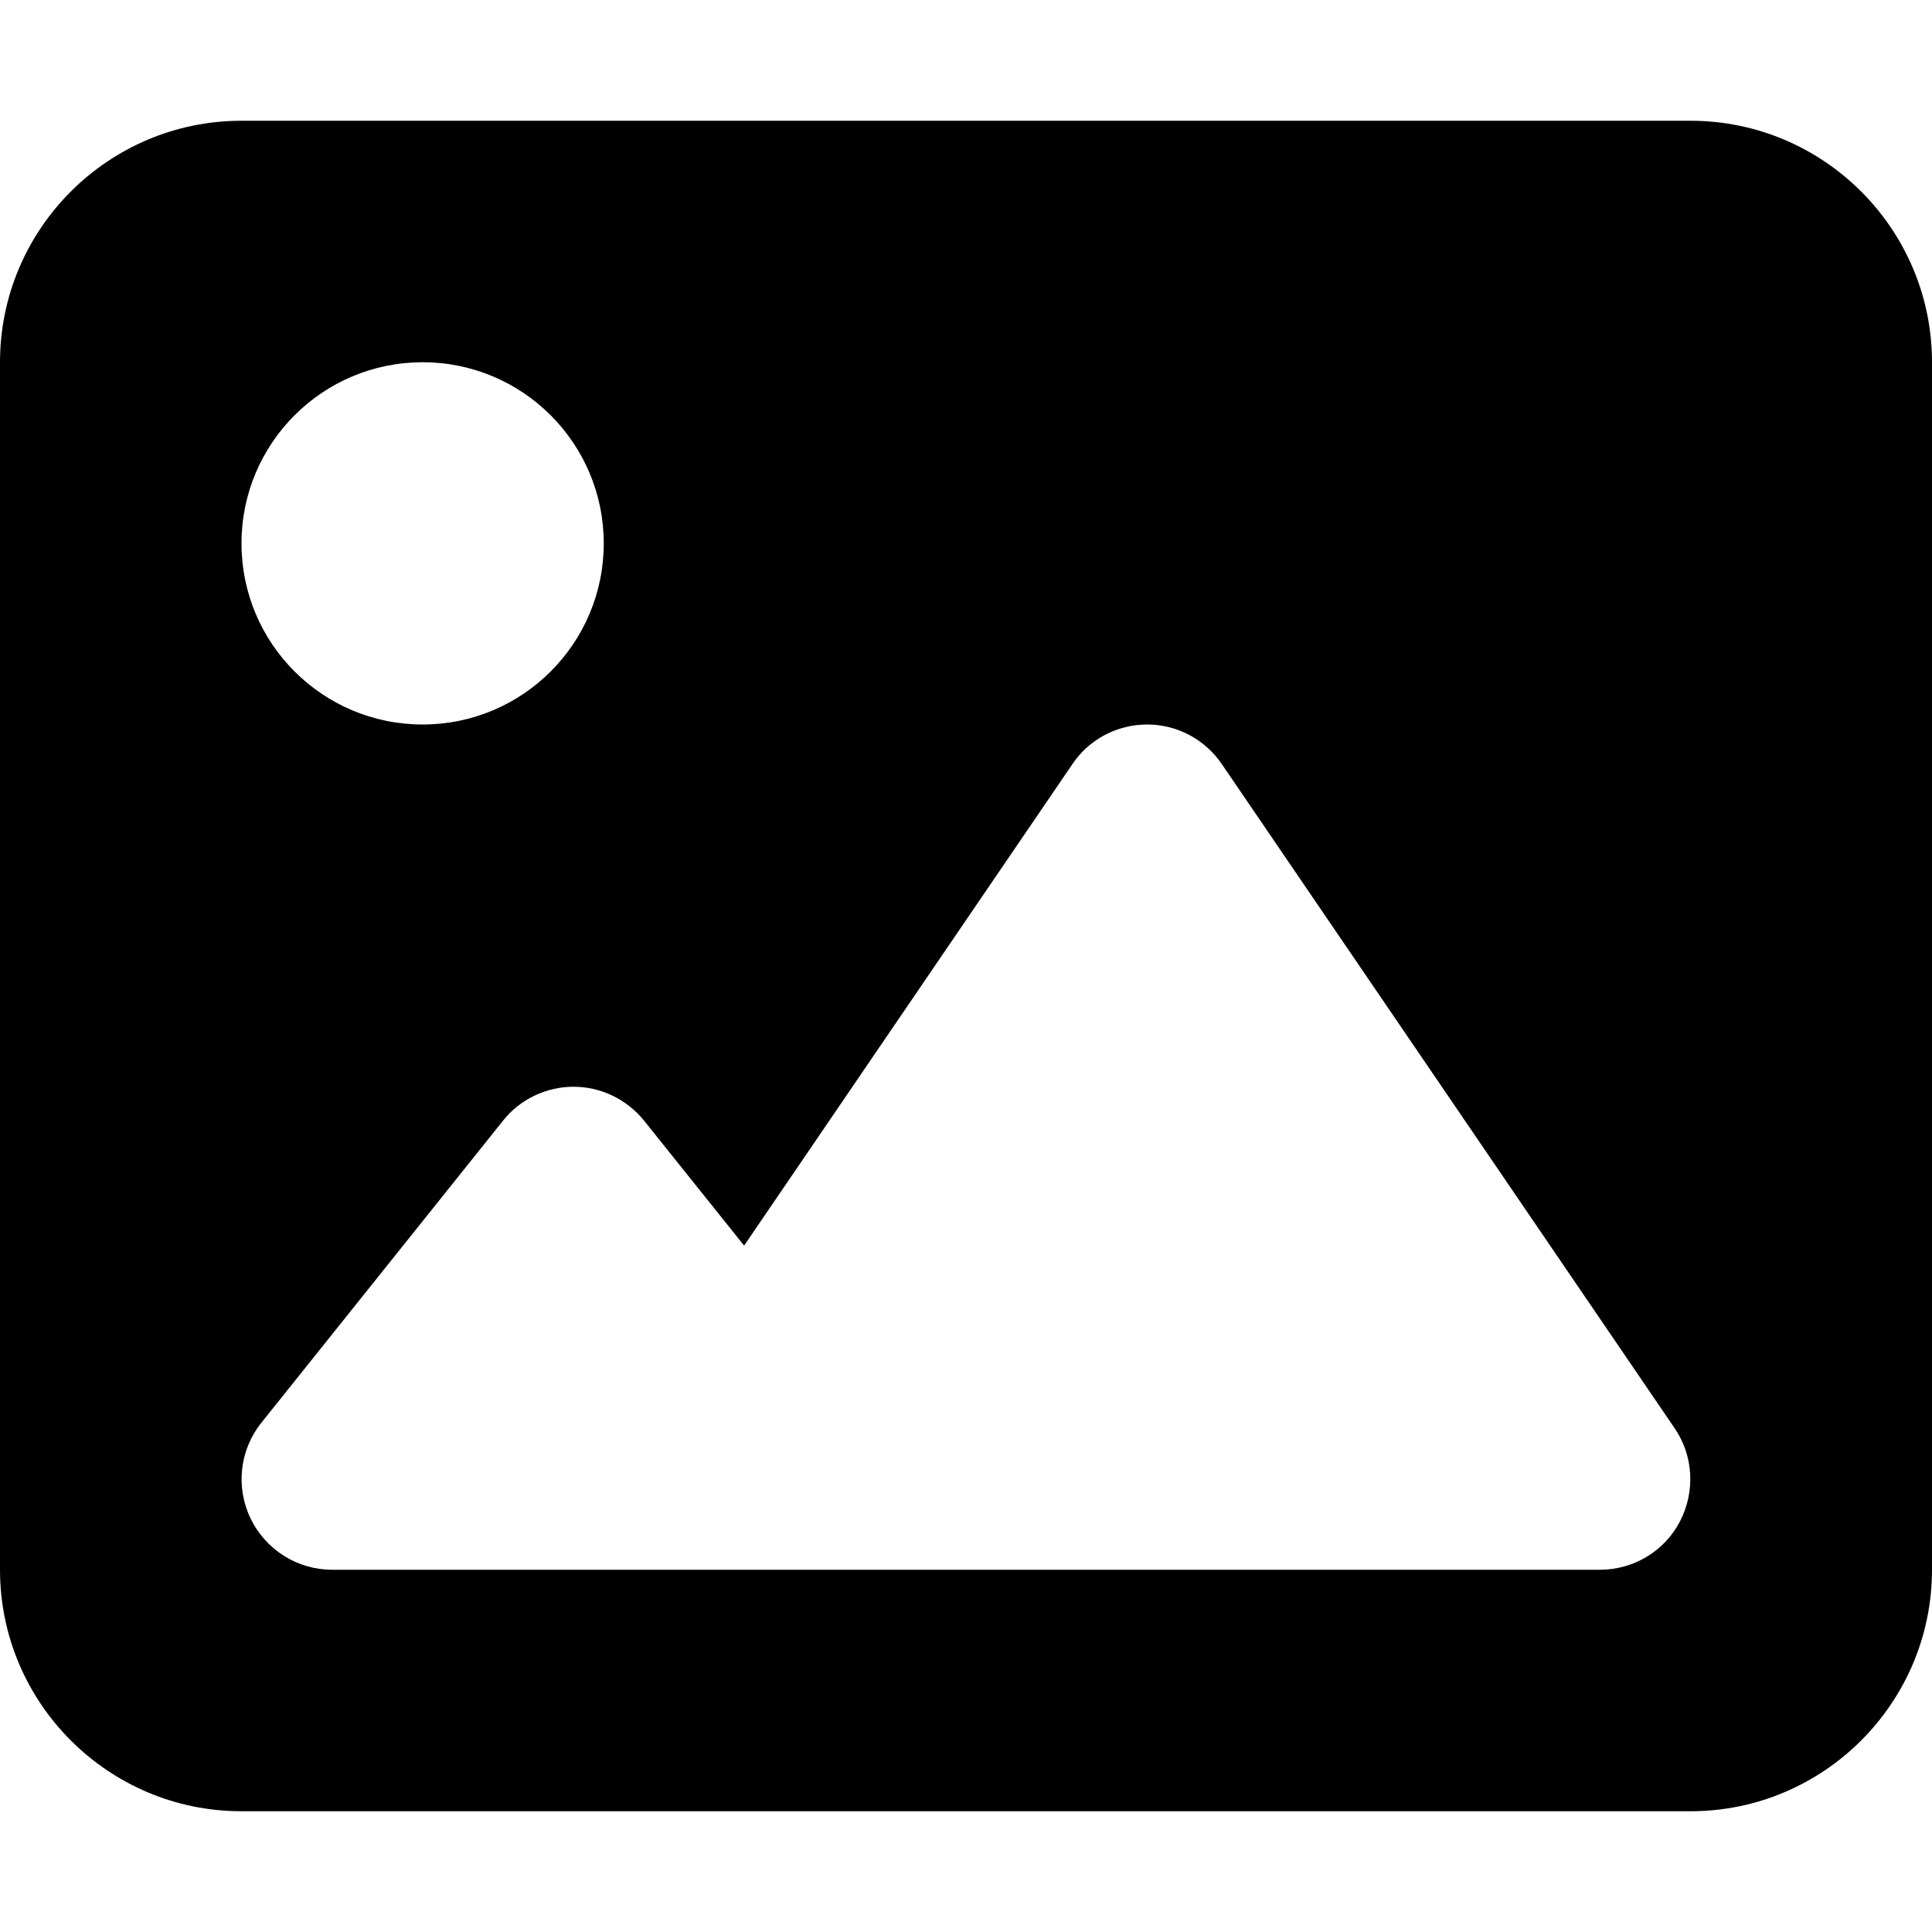
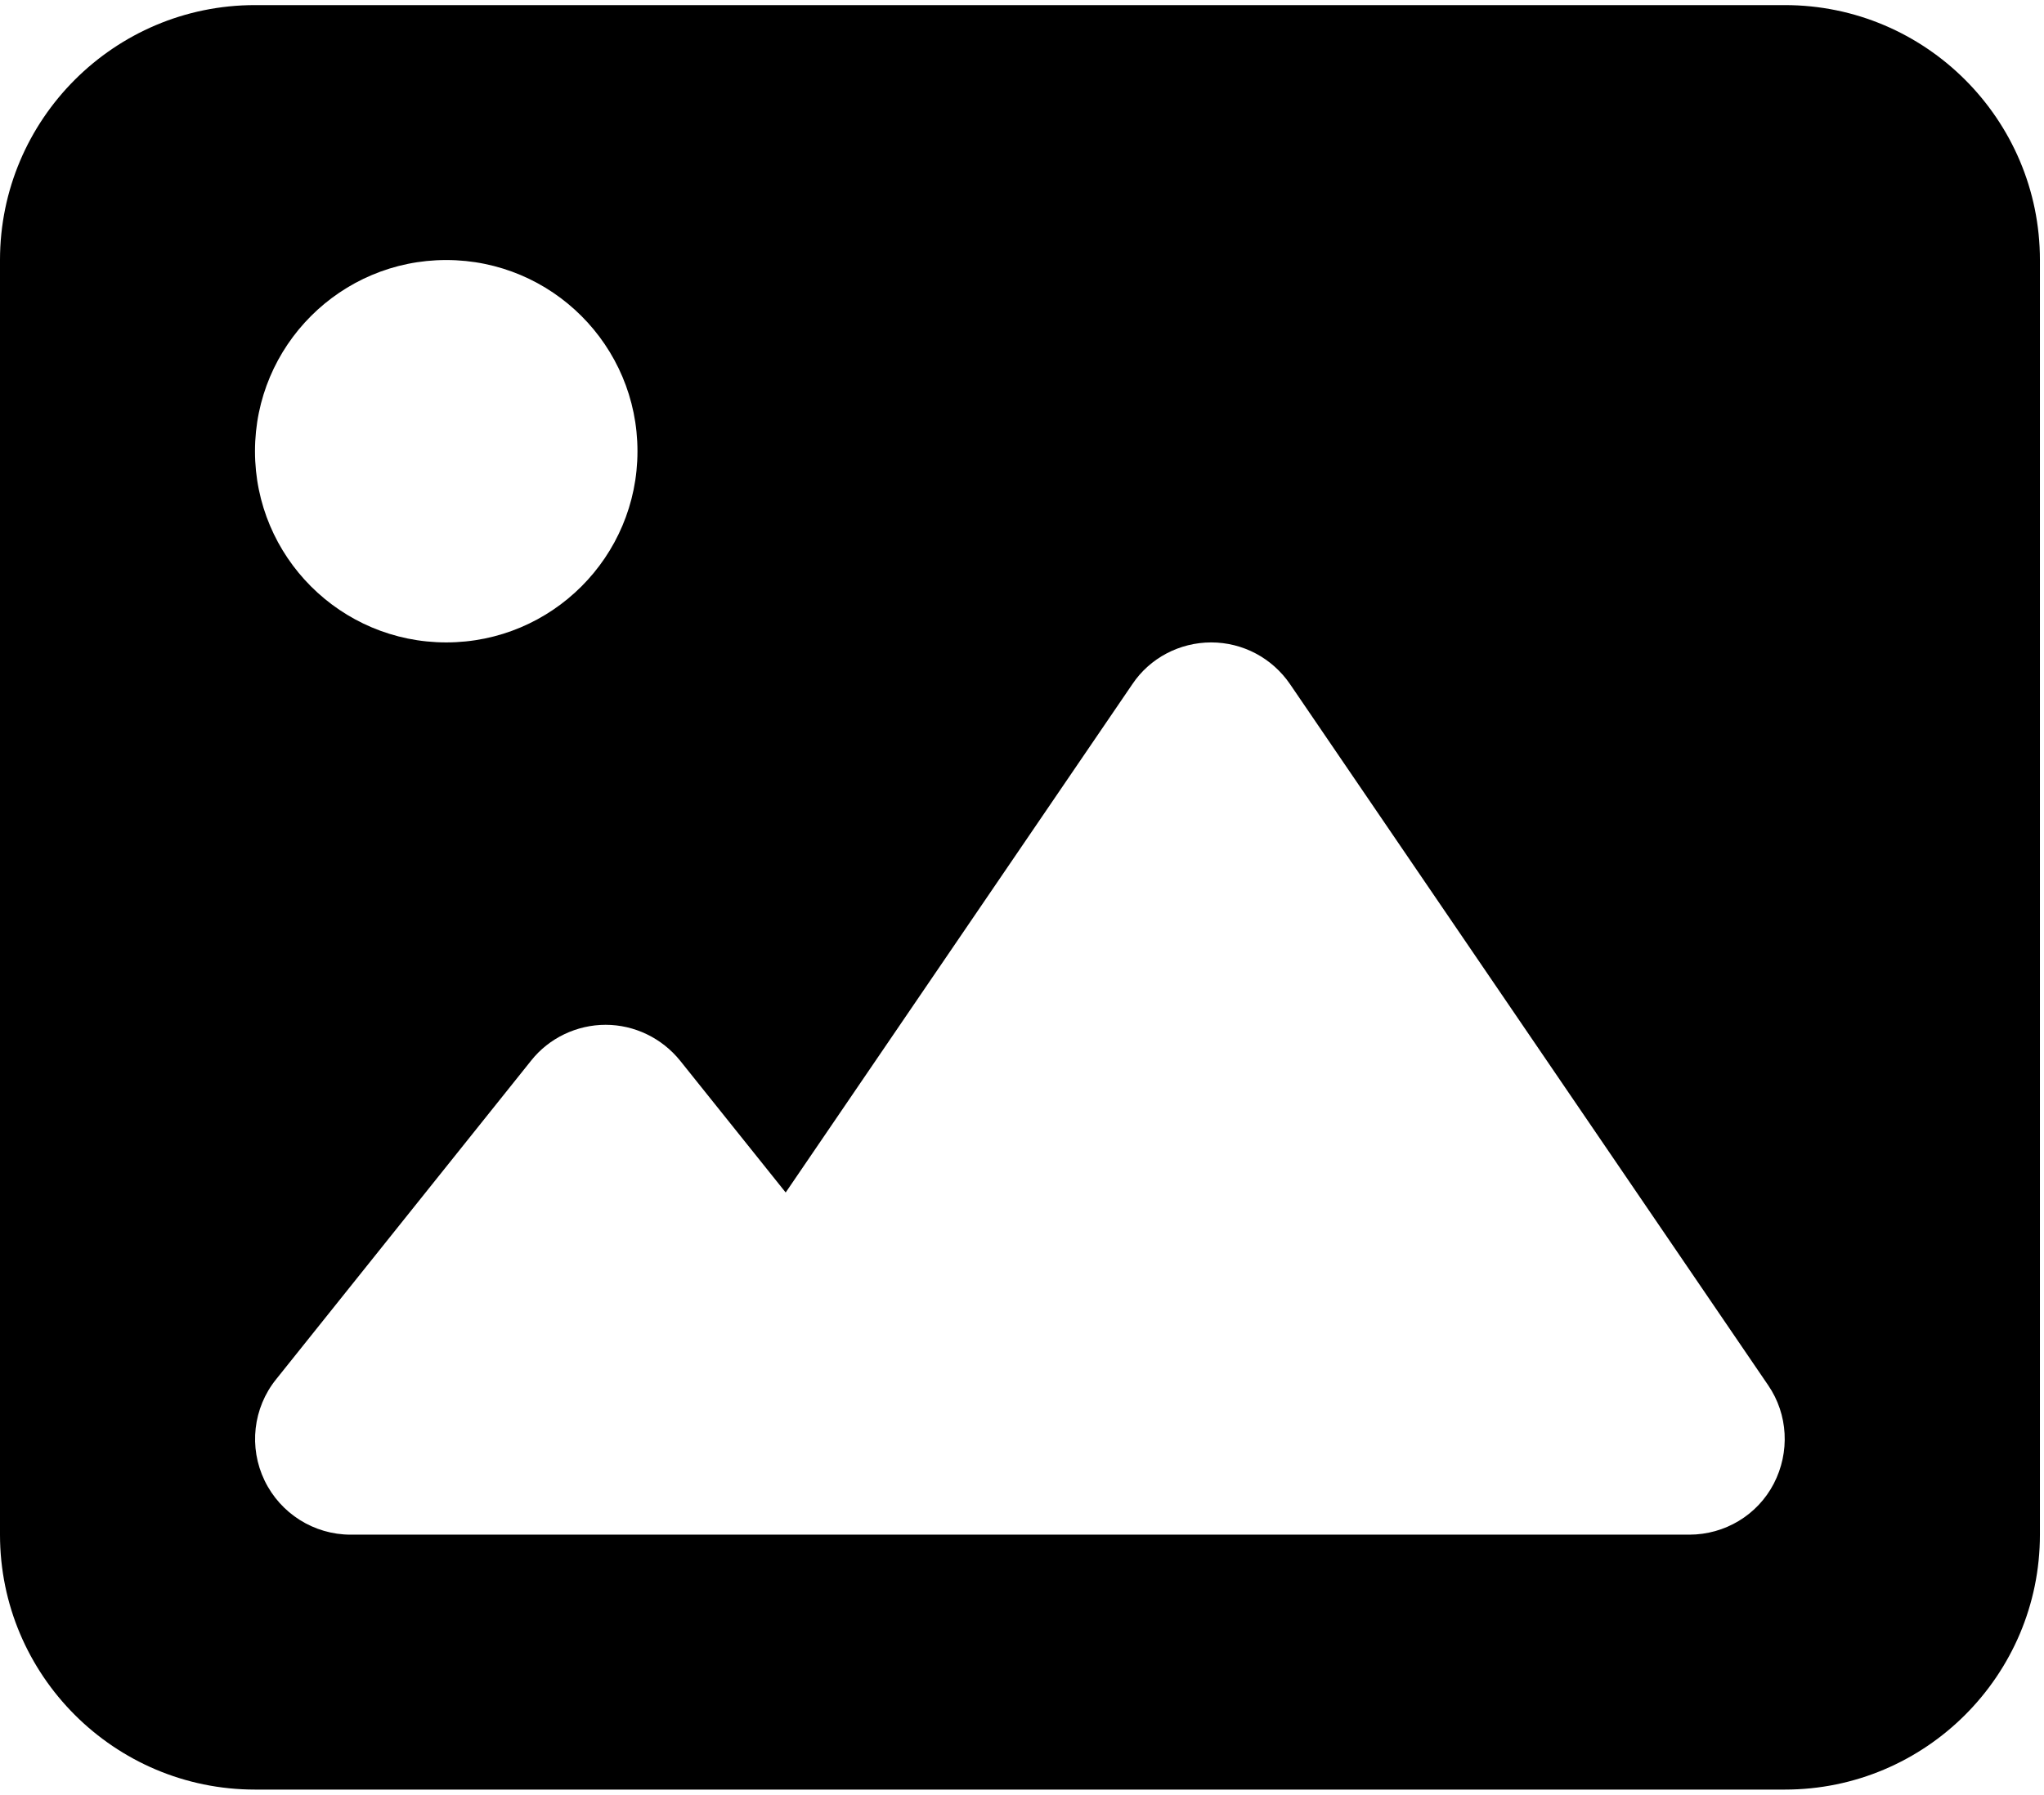
- <svg xmlns="http://www.w3.org/2000/svg" viewBox="0 0 512 512">
-   <path fill="#000000" d="M0 96C0 60.7 28.7 32 64 32l384 0c35.3 0 64 28.7 64 64l0 320c0 35.3-28.7 64-64 64L64 480c-35.3 0-64-28.7-64-64L0 96zM323.8 202.5c-4.5-6.6-11.9-10.5-19.8-10.5s-15.4 3.9-19.8 10.5l-87 127.6L170.7 297c-4.6-5.7-11.5-9-18.7-9s-14.2 3.3-18.7 9l-64 80c-5.8 7.2-6.9 17.1-2.9 25.4s12.4 13.6 21.6 13.6l96 0 32 0 208 0c8.9 0 17.1-4.9 21.2-12.8s3.6-17.4-1.4-24.7l-120-176zM112 192a48 48 0 1 0 0-96 48 48 0 1 0 0 96z" />
+ <svg xmlns="http://www.w3.org/2000/svg" viewBox="0 30.72 513.024 450.56" style="max-height: 500px" width="513.024" height="450.56">
+   <path d="M0 96C0 60.7 28.7 32 64 32l384 0c35.3 0 64 28.7 64 64l0 320c0 35.3-28.7 64-64 64L64 480c-35.3 0-64-28.7-64-64L0 96zM323.8 202.5c-4.5-6.6-11.9-10.5-19.8-10.5s-15.4 3.9-19.8 10.5l-87 127.6L170.7 297c-4.6-5.7-11.5-9-18.7-9s-14.2 3.3-18.7 9l-64 80c-5.8 7.2-6.9 17.1-2.9 25.4s12.4 13.6 21.6 13.6l96 0 32 0 208 0c8.9 0 17.1-4.9 21.2-12.8s3.6-17.4-1.4-24.7l-120-176zM112 192a48 48 0 1 0 0-96 48 48 0 1 0 0 96z" fill="#000000" />
</svg>
